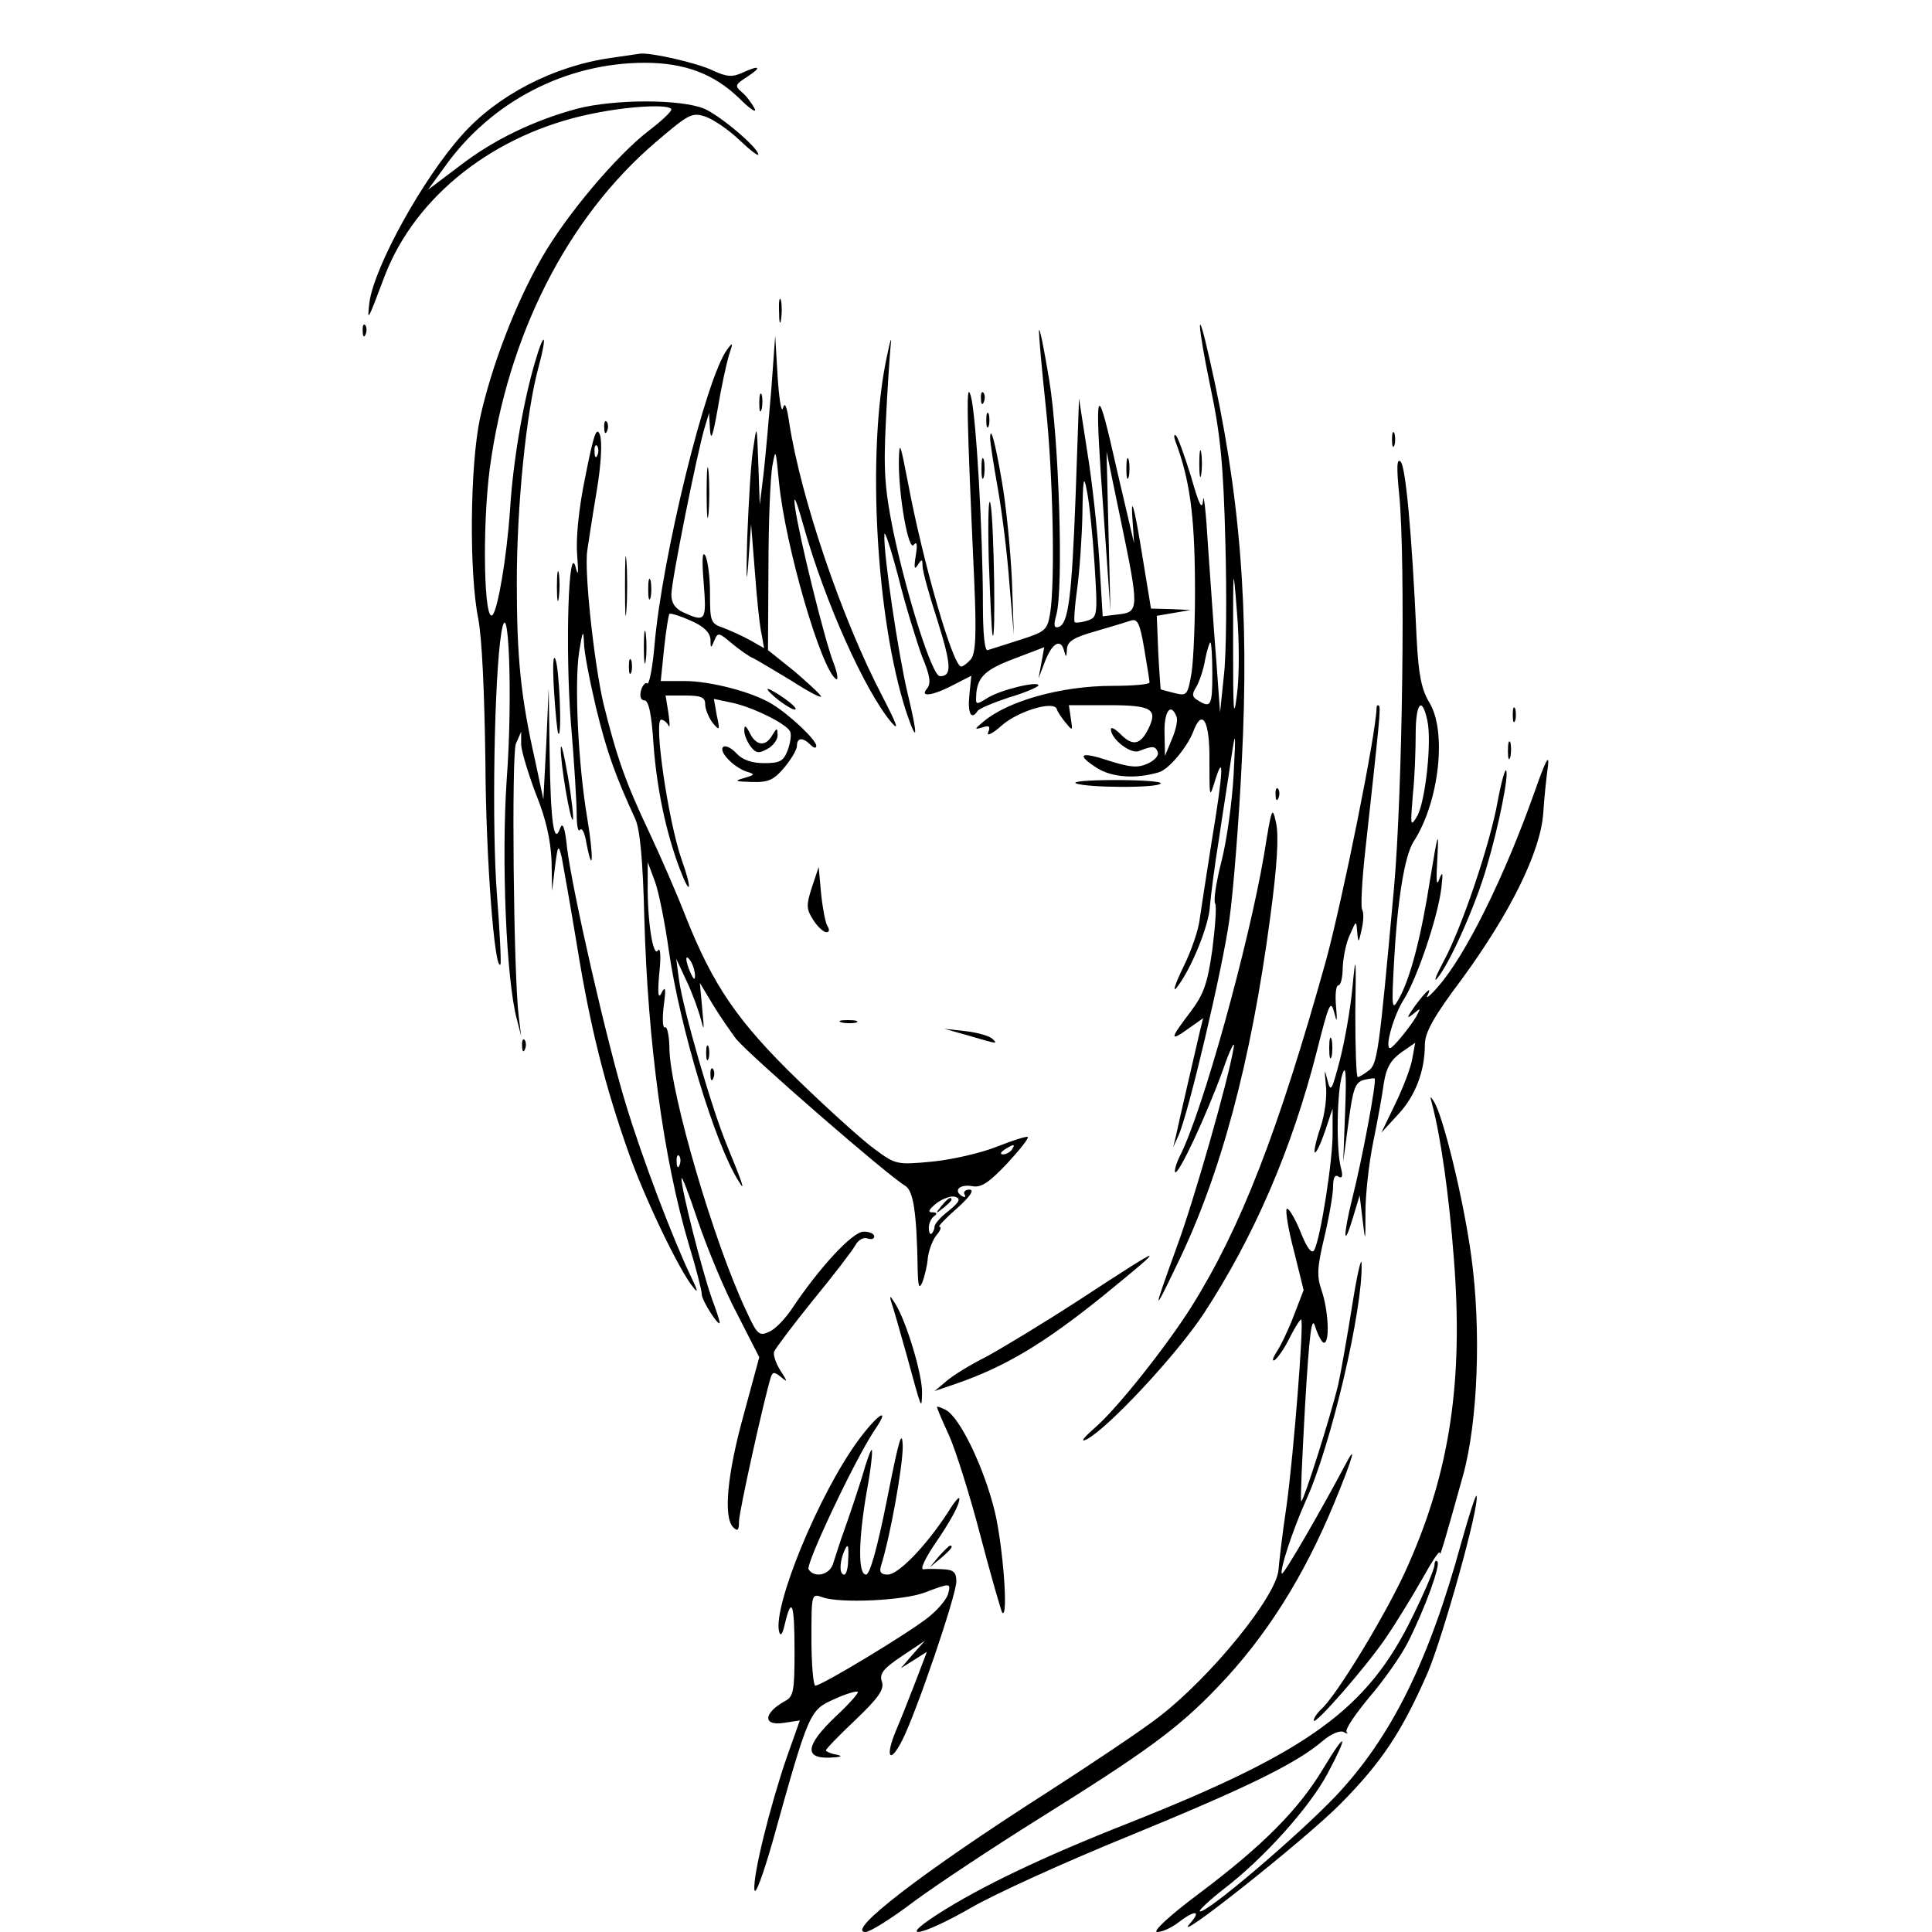
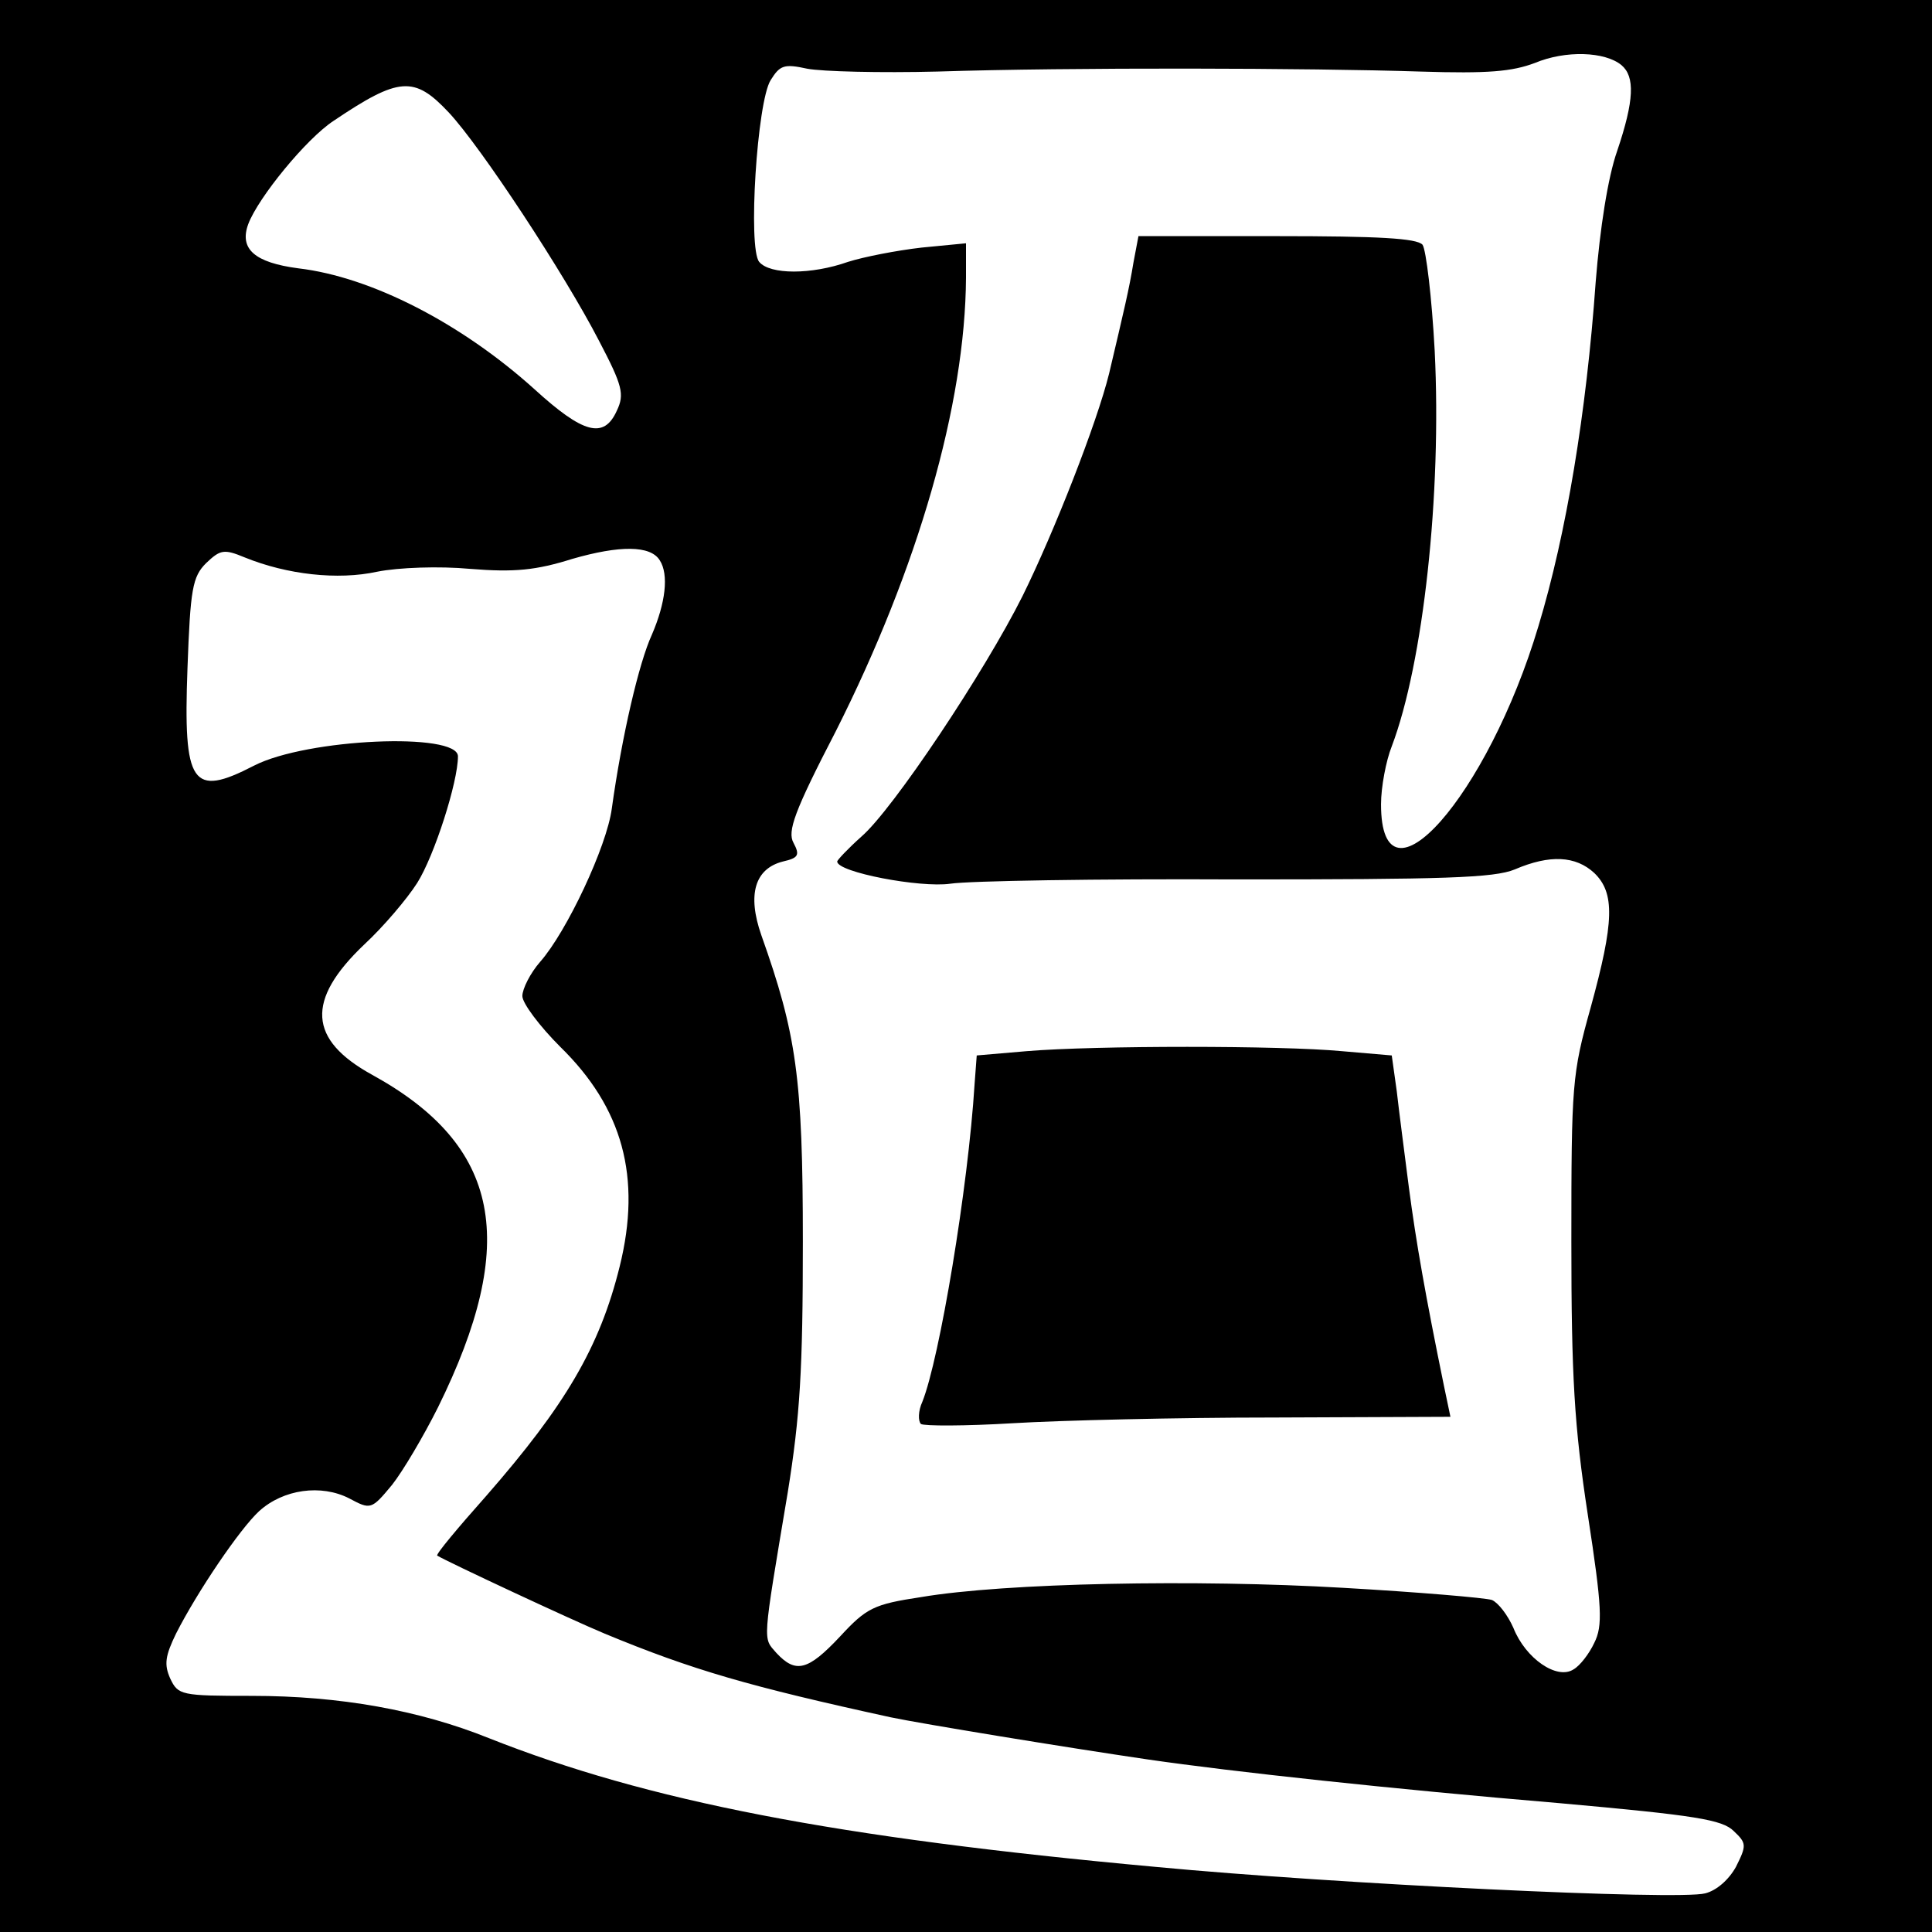
- <svg xmlns="http://www.w3.org/2000/svg" version="1.0" width="400pt" height="400pt" viewBox="0 0 400 400" preserveAspectRatio="xMidYMid meet">
-   <g transform="translate(0,400) scale(0.1,-0.1)" fill="#000000" stroke="none">
-     <path d="M1264 3880 c-118 -17 -234 -77 -307 -159 -81 -90 -181 -271 -192 -346 -5 -43 -5 -43 32 55 64 165 227 293 426 334 80 17 167 21 167 9 -1 -5 -21 -24 -46 -43 -68 -52 -173 -177 -223 -265 -54 -94 -103 -222 -127 -330 -21 -98 -23 -320 -4 -415 8 -41 13 -153 15 -300 1 -199 19 -430 31 -417 2 2 -1 66 -7 143 -11 138 -6 452 9 544 15 91 24 -133 11 -305 -11 -165 -1 -413 21 -495 l9 -35 -5 40 c-11 91 -15 541 -6 565 l11 25 0 -27 c1 -15 15 -61 31 -103 21 -52 30 -95 32 -138 l1 -62 6 50 c6 46 7 48 14 20 3 -16 18 -100 32 -185 27 -167 58 -290 107 -428 32 -91 104 -242 133 -277 11 -14 10 -8 -4 21 -38 79 -101 245 -135 357 -39 127 -111 442 -122 532 -4 40 -9 54 -14 41 -13 -38 -20 11 -22 152 l-2 137 -5 -115 -6 -115 -17 80 c-30 133 -38 213 -38 370 0 156 19 350 45 445 19 70 12 78 -8 8 -24 -82 -45 -204 -51 -303 -7 -100 -25 -205 -36 -218 -18 -20 -22 180 -6 303 37 275 160 519 344 676 69 59 75 62 104 52 16 -6 47 -27 69 -48 21 -20 39 -34 39 -30 0 14 -78 80 -112 95 -49 20 -185 20 -263 0 -89 -24 -173 -64 -244 -119 l-65 -49 35 48 c96 135 251 215 414 215 83 0 143 -23 195 -73 23 -23 38 -33 32 -21 -6 11 -18 27 -27 34 -14 12 -13 15 12 31 32 21 26 25 -11 8 -20 -9 -32 -8 -60 5 -33 16 -127 37 -150 35 -6 -1 -34 -5 -62 -9z" />
-     <path d="M1613 3355 c0 -22 2 -30 4 -17 2 12 2 30 0 40 -3 9 -5 -1 -4 -23z" />
-     <path d="M751 3314 c0 -11 3 -14 6 -6 3 7 2 16 -1 19 -3 4 -6 -2 -5 -13z" />
-     <path d="M2151 3315 c0 -11 6 -81 14 -155 15 -138 20 -366 9 -431 -6 -34 -10 -37 -63 -54 -31 -10 -60 -19 -66 -21 -6 -3 -10 32 -10 93 0 149 -14 394 -25 433 -10 35 -9 -30 7 -382 5 -112 3 -151 -7 -163 -7 -8 -16 -15 -20 -15 -17 0 -79 215 -110 380 -16 83 -18 89 -19 47 -1 -72 20 -191 31 -175 6 8 8 1 4 -22 -4 -25 -3 -31 4 -20 8 13 10 13 10 -2 0 -10 14 -61 31 -113 29 -93 30 -115 5 -115 -16 0 -68 164 -97 302 -17 85 -20 124 -15 223 3 66 8 138 10 160 3 22 -1 11 -8 -24 -42 -196 -22 -543 40 -734 24 -71 25 -53 3 38 -19 80 -50 287 -48 328 0 12 13 -27 29 -88 15 -60 38 -134 49 -164 17 -41 19 -56 10 -67 -16 -19 14 -14 59 10 l33 17 -4 -40 c-4 -38 4 -53 17 -33 3 5 32 17 65 28 34 10 61 22 61 25 0 10 -82 -10 -107 -27 -21 -13 -23 -13 -22 3 1 40 17 56 78 79 l63 24 -6 -33 -6 -32 13 34 c15 40 33 50 40 24 4 -15 5 -15 6 3 1 16 13 24 59 37 31 9 64 19 73 22 14 5 19 -5 28 -58 6 -35 11 -67 11 -70 0 -4 -35 -7 -77 -7 -105 0 -217 -31 -268 -75 -18 -15 -18 -16 -1 -11 14 5 17 2 12 -10 -4 -9 8 -4 28 14 34 30 108 52 114 34 1 -5 10 -18 18 -28 15 -18 15 -18 11 9 l-4 27 82 0 c90 0 103 -8 82 -50 -16 -32 -32 -35 -56 -11 -12 12 -21 17 -21 11 0 -20 41 -52 58 -45 28 11 34 11 39 -2 3 -7 -7 -18 -21 -24 -20 -9 -35 -8 -77 5 -62 21 -73 15 -28 -14 32 -20 81 -23 128 -9 21 6 58 51 71 83 19 52 35 24 34 -60 0 -77 0 -78 12 -39 19 61 16 13 -7 -125 -11 -69 -22 -142 -25 -162 -2 -21 -17 -66 -34 -100 -17 -35 -23 -54 -14 -43 29 36 67 128 69 169 2 23 10 86 19 141 8 55 20 129 25 165 9 60 10 58 5 -35 -3 -55 -14 -135 -25 -178 -11 -43 -17 -82 -13 -88 3 -6 0 -48 -6 -95 -10 -71 -18 -93 -46 -130 -42 -55 -43 -62 -4 -34 l31 22 -6 -24 c-3 -12 -14 -61 -25 -108 -11 -47 -22 -96 -25 -110 l-6 -25 11 24 c21 47 91 345 105 445 8 55 20 204 26 329 16 313 -3 555 -67 835 -27 120 -26 76 2 -59 21 -99 27 -163 31 -322 3 -108 2 -232 -3 -275 l-8 -77 -8 110 c-5 61 -12 166 -17 235 -4 69 -9 112 -10 95 -2 -23 -8 -12 -25 48 -13 42 -27 81 -31 85 -5 4 -5 -2 -1 -13 29 -77 39 -151 40 -285 1 -80 -3 -167 -7 -193 -8 -47 -10 -48 -35 -42 -15 4 -28 7 -29 8 0 1 -3 36 -5 77 l-3 75 35 6 35 6 -41 2 -41 1 -21 128 c-13 79 -20 104 -18 67 l4 -60 -14 60 c-8 33 -24 103 -36 155 -29 122 -31 92 -13 -155 l14 -200 -4 165 -4 165 29 -140 c39 -187 38 -192 -4 -197 l-33 -4 -7 116 c-4 63 -15 165 -25 225 l-17 110 -7 -200 c-8 -212 -15 -266 -35 -273 -10 -3 -11 3 -5 25 15 53 6 361 -15 488 -11 66 -20 111 -21 100z m115 -481 c7 -110 6 -112 -15 -119 -13 -4 -24 -5 -26 -3 -2 2 0 33 5 68 5 36 10 106 11 155 1 75 3 83 9 50 5 -22 12 -90 16 -151z m295 -272 c-7 -55 -8 -37 -8 103 0 168 0 169 8 67 5 -57 5 -133 0 -170z m-51 43 c0 -66 -3 -72 -30 -55 -12 7 -13 13 -3 28 6 11 15 36 18 56 4 20 9 36 11 36 2 0 4 -29 4 -65z m-74 -89 c3 -7 -2 -29 -10 -47 l-14 -34 -1 48 c-1 44 13 64 25 33z" />
-     <path d="M1597 3195 c-5 -60 -12 -139 -16 -175 l-8 -65 -3 85 c-3 81 -3 83 -10 35 -5 -27 -10 -113 -13 -190 -2 -78 -2 -102 2 -55 l6 85 8 -100 c4 -55 10 -113 14 -129 l5 -28 -28 16 c-16 9 -41 20 -56 26 -27 9 -28 13 -28 72 0 35 -5 70 -10 78 -6 10 -7 -10 -3 -58 6 -77 4 -81 -42 -60 -17 8 -25 19 -25 37 0 28 54 297 69 346 l9 30 2 -35 c2 -25 6 -12 16 44 7 43 18 93 23 110 9 27 9 29 -3 13 -44 -57 -136 -433 -151 -614 -4 -46 -11 -81 -15 -78 -4 3 -10 -4 -13 -15 -3 -12 0 -20 7 -20 9 0 15 -28 19 -91 7 -92 25 -179 54 -257 23 -61 27 -45 4 19 -28 81 -58 289 -42 289 5 0 12 -6 15 -12 3 -7 3 4 0 25 l-6 37 41 0 c33 0 41 -4 41 -18 0 -10 7 -27 15 -38 15 -18 16 -17 9 15 l-6 34 33 -7 c44 -8 119 -45 125 -61 3 -6 0 -24 -5 -38 -9 -23 -16 -27 -49 -27 -26 0 -45 7 -57 20 -10 11 -22 17 -27 14 -12 -8 19 -41 46 -51 20 -6 20 -7 -4 -14 -21 -6 -18 -7 17 -8 34 -1 45 4 67 30 14 17 26 37 26 45 0 17 12 18 28 2 7 -7 12 -8 12 -2 0 12 -55 64 -91 86 -40 25 -128 48 -182 48 l-49 0 7 68 c4 37 9 69 11 71 2 2 22 -4 44 -14 28 -12 40 -25 41 -39 0 -19 1 -19 8 -2 7 17 9 17 36 -6 17 -14 37 -28 45 -31 8 -4 43 -25 78 -46 34 -22 62 -37 62 -33 -1 4 -26 27 -55 52 l-55 44 1 171 c0 93 4 188 8 210 7 38 7 36 14 -35 13 -131 87 -386 118 -406 5 -3 3 12 -5 33 -19 48 -72 264 -80 323 -4 30 2 17 18 -40 44 -156 126 -339 181 -405 18 -21 12 -5 -19 55 -83 159 -168 409 -192 565 -5 34 -9 44 -13 30 -3 -11 -8 18 -11 65 l-5 85 -8 -110z" />
-     <path d="M1572 3165 c0 -16 2 -22 5 -12 2 9 2 23 0 30 -3 6 -5 -1 -5 -18z" />
-     <path d="M2031 3174 c0 -11 3 -14 6 -6 3 7 2 16 -1 19 -3 4 -6 -2 -5 -13z" />
-     <path d="M2042 3130 c0 -14 2 -19 5 -12 2 6 2 18 0 25 -3 6 -5 1 -5 -13z" />
-     <path d="M1251 3114 c0 -11 3 -14 6 -6 3 7 2 16 -1 19 -3 4 -6 -2 -5 -13z" />
-     <path d="M1212 3014 c-14 -67 -20 -130 -17 -164 3 -37 2 -45 -3 -25 -15 58 -22 -169 -10 -322 7 -81 12 -167 12 -190 0 -23 3 -37 7 -31 4 5 10 -7 13 -27 14 -72 15 -28 2 50 -19 112 -27 280 -17 345 7 44 9 48 10 20 0 -19 12 -80 25 -135 22 -91 40 -141 81 -230 10 -21 16 -85 19 -205 7 -258 40 -501 92 -676 15 -49 27 -96 27 -104 0 -13 37 -70 37 -58 0 3 -7 25 -16 49 -20 56 -64 229 -63 249 0 8 15 -31 34 -88 19 -56 55 -143 81 -192 l46 -90 -32 -118 c-34 -122 -43 -213 -22 -234 9 -9 12 -7 12 12 0 20 52 254 66 299 4 11 7 11 21 0 14 -12 14 -10 -1 13 -10 16 -16 34 -13 40 3 7 39 55 81 107 42 51 81 102 87 113 6 11 17 17 25 14 8 -3 14 -1 14 4 0 6 -10 10 -22 10 -23 0 -92 -75 -148 -159 -14 -21 -35 -43 -47 -48 -21 -10 -25 -7 -48 43 -67 142 -156 446 -159 541 0 28 -5 49 -9 46 -5 -3 -6 17 -3 43 5 37 4 44 -4 29 -7 -15 -9 -4 -5 40 4 37 2 55 -3 47 -10 -15 -22 63 -21 138 l0 45 15 -40 c8 -22 21 -87 29 -145 23 -158 95 -398 144 -475 15 -25 10 -9 -24 74 -32 77 -90 279 -99 341 l-6 45 21 -45 c12 -25 25 -61 30 -80 7 -27 7 -23 3 20 l-5 55 27 -45 c15 -25 37 -56 48 -71 31 -37 313 -282 350 -304 17 -10 24 -54 26 -175 1 -35 3 -40 10 -24 4 11 10 34 11 50 2 16 10 37 18 47 8 9 11 17 6 17 -4 0 12 17 36 38 28 25 37 39 26 39 -9 0 -13 -5 -10 -10 3 -6 1 -7 -6 -3 -18 12 -3 25 23 20 18 -3 34 8 71 47 26 28 45 52 43 55 -3 2 -31 -7 -64 -20 -32 -13 -93 -27 -134 -31 -73 -7 -76 -6 -118 25 -24 17 -95 81 -159 143 -126 122 -177 197 -234 341 -17 44 -51 122 -74 171 -50 105 -69 160 -96 270 -19 83 -40 274 -33 316 2 13 10 67 19 120 10 59 12 105 7 119 -7 18 -13 0 -30 -86z m25 44 c-3 -8 -6 -5 -6 6 -1 11 2 17 5 13 3 -3 4 -12 1 -19z m202 -1078 c0 -10 -3 -8 -9 5 -12 27 -12 43 0 25 5 -8 9 -22 9 -30z m656 -360 c-3 -5 -12 -10 -18 -10 -7 0 -6 4 3 10 19 12 23 12 15 0z m-688 -32 c-3 -8 -6 -5 -6 6 -1 11 2 17 5 13 3 -3 4 -12 1 -19z m557 -95 c-16 -12 -29 -27 -29 -32 0 -5 -3 -12 -6 -15 -3 -3 -6 2 -6 12 0 9 5 20 11 24 7 5 6 8 -4 8 -10 0 -7 6 9 19 14 10 31 16 39 13 12 -4 8 -11 -14 -29z" />
-     <path d="M1949 1503 c-13 -16 -12 -17 4 -4 9 7 17 15 17 17 0 8 -8 3 -21 -13z" />
-     <path d="M2882 3090 c0 -14 2 -19 5 -12 2 6 2 18 0 25 -3 6 -5 1 -5 -13z" />
-     <path d="M2050 3092 c0 -7 7 -54 16 -104 9 -51 20 -140 24 -198 l9 -105 -4 115 c-3 63 -12 155 -21 205 -14 82 -24 117 -24 87z" />
-     <path d="M2483 3040 c0 -25 2 -35 4 -22 2 12 2 32 0 45 -2 12 -4 2 -4 -23z" />
-     <path d="M1463 2980 c0 -47 2 -66 4 -42 2 23 2 61 0 85 -2 23 -4 4 -4 -43z" />
-     <path d="M2032 3030 c0 -19 2 -27 5 -17 2 9 2 25 0 35 -3 9 -5 1 -5 -18z" />
-     <path d="M2332 3030 c0 -19 2 -27 5 -17 2 9 2 25 0 35 -3 9 -5 1 -5 -18z" />
-     <path d="M2897 2975 c13 -133 7 -614 -11 -815 -31 -340 -34 -364 -53 -377 -9 -7 -19 -13 -22 -13 -3 0 -5 60 -5 132 2 121 1 126 -6 53 -4 -44 -16 -111 -26 -150 -17 -65 -19 -68 -26 -40 -6 24 -6 21 -3 -11 3 -23 -2 -61 -11 -88 -9 -26 -14 -49 -12 -52 3 -2 12 17 21 43 l16 48 0 -50 c1 -53 -25 -220 -38 -243 -5 -9 -15 3 -29 39 -12 29 -25 50 -28 46 -3 -3 3 -42 15 -87 l20 -81 -20 -52 c-11 -29 -27 -63 -36 -76 -8 -13 -10 -20 -4 -17 6 4 21 25 32 48 11 22 22 38 23 36 6 -7 -16 -281 -30 -383 -9 -60 -16 -121 -17 -135 -4 -55 -141 -223 -248 -305 -32 -25 -136 -95 -231 -156 -258 -165 -419 -289 -376 -289 9 0 54 28 100 63 46 34 162 111 258 171 221 138 289 187 371 273 100 104 179 229 243 385 37 90 47 125 20 73 -45 -85 -126 -226 -130 -223 -5 6 21 87 50 152 52 114 118 397 115 489 0 18 -9 -20 -19 -83 -10 -63 -23 -137 -29 -165 -15 -64 -73 -247 -77 -243 -2 2 2 91 8 198 9 153 14 188 21 163 6 -18 14 -33 18 -33 13 0 9 69 -5 109 -10 29 -9 47 6 110 10 42 18 89 18 104 0 19 4 26 11 21 8 -5 10 1 5 19 -10 40 -8 159 3 192 7 23 9 4 6 -75 l-4 -105 11 82 c9 69 14 82 31 87 12 3 22 4 23 3 5 -4 -27 -173 -46 -247 -20 -81 -19 -109 2 -38 l13 43 6 -50 c6 -49 6 -48 6 15 0 36 7 101 16 145 9 44 19 99 22 122 5 32 14 48 36 64 l29 20 -6 -33 c-3 -18 -19 -60 -35 -93 l-29 -60 34 37 c36 38 56 90 56 145 0 25 18 58 76 135 101 138 163 264 169 343 2 33 7 78 10 100 3 26 -6 8 -28 -55 -62 -175 -143 -339 -200 -403 -15 -18 -26 -26 -22 -19 11 22 -1 12 -25 -20 -17 -24 -19 -29 -5 -18 17 14 17 14 7 -5 -14 -23 -48 -65 -54 -65 -12 0 8 69 28 100 27 42 70 168 78 230 4 33 3 38 -4 20 -6 -17 -7 -4 -4 45 3 59 1 52 -15 -45 -19 -122 -42 -209 -66 -250 -13 -23 -14 -16 -9 75 7 131 22 224 41 253 53 82 69 229 32 288 -16 27 -22 56 -26 132 -10 223 -23 356 -33 366 -8 8 -9 -10 -3 -69z m58 -466 c10 -44 -4 -169 -21 -199 -14 -23 -14 -20 -9 43 4 37 6 94 6 127 0 64 13 80 24 29z" />
-     <path d="M2047 2845 c3 -82 6 -154 8 -160 7 -21 3 232 -4 270 -4 23 -6 -23 -4 -110z" />
-     <path d="M1294 2785 c0 -55 1 -76 3 -47 2 29 2 74 0 100 -2 26 -3 2 -3 -53z" />
-     <path d="M1153 2785 c0 -27 2 -38 4 -22 2 15 2 37 0 50 -2 12 -4 0 -4 -28z" />
-     <path d="M1342 2780 c0 -19 2 -27 5 -17 2 9 2 25 0 35 -3 9 -5 1 -5 -18z" />
-     <path d="M1333 2660 c0 -30 2 -43 4 -27 2 15 2 39 0 55 -2 15 -4 2 -4 -28z" />
-     <path d="M1147 2570 c3 -47 7 -87 9 -89 8 -9 2 135 -6 154 -5 12 -6 -14 -3 -65z" />
-     <path d="M1302 2620 c0 -14 2 -19 5 -12 2 6 2 18 0 25 -3 6 -5 1 -5 -13z" />
-     <path d="M1605 2556 c17 -14 35 -25 40 -25 11 0 -20 25 -50 41 -11 5 -6 -2 10 -16z" />
-     <path d="M2850 2534 c-1 -53 -70 -395 -105 -524 -99 -354 -176 -552 -278 -715 -51 -81 -153 -210 -199 -250 -25 -22 -33 -32 -18 -25 45 24 185 174 242 260 104 159 183 341 235 546 24 95 28 105 35 79 6 -24 7 -22 4 13 -2 23 0 42 5 42 5 0 9 17 9 38 1 20 7 51 15 67 13 30 13 30 15 5 2 -23 3 -23 9 5 4 17 5 36 1 42 -3 7 0 63 7 125 29 264 32 292 28 297 -3 2 -5 0 -5 -5z" />
-     <path d="M3132 2520 c0 -14 2 -19 5 -12 2 6 2 18 0 25 -3 6 -5 1 -5 -13z" />
-     <path d="M1541 2489 c-1 -8 5 -23 12 -33 11 -15 17 -17 35 -7 12 6 22 19 22 29 -1 16 -1 16 -11 0 -14 -25 -34 -22 -47 5 -7 14 -11 17 -11 6z" />
-     <path d="M1161 2451 c-1 -30 20 -154 25 -148 2 2 -2 42 -10 88 -8 46 -14 73 -15 60z" />
-     <path d="M3122 2445 c0 -16 2 -22 5 -12 2 9 2 23 0 30 -3 6 -5 -1 -5 -18z" />
-     <path d="M3101 2342 c-16 -90 -75 -264 -112 -332 -16 -30 -22 -46 -13 -35 26 31 80 153 102 230 25 84 47 194 40 200 -2 3 -10 -25 -17 -63z" />
-     <path d="M2228 2378 c23 -9 170 -10 175 0 3 4 -39 7 -94 7 -54 0 -91 -3 -81 -7z" />
-     <path d="M2641 2354 c0 -11 3 -14 6 -6 3 7 2 16 -1 19 -3 4 -6 -2 -5 -13z" />
-     <path d="M2617 2230 c-32 -187 -127 -531 -174 -623 -8 -16 -12 -31 -10 -34 7 -6 65 118 99 212 15 44 26 64 22 45 -11 -67 -82 -315 -117 -410 -51 -141 -51 -144 -1 -40 91 186 154 420 194 722 14 104 18 167 12 194 -8 37 -9 33 -25 -66z" />
-     <path d="M1681 2163 c-12 -37 -12 -45 3 -68 9 -14 21 -25 27 -25 6 0 7 5 2 13 -4 6 -10 37 -13 67 l-5 55 -14 -42z" />
-     <path d="M1743 1883 c9 -2 23 -2 30 0 6 3 -1 5 -18 5 -16 0 -22 -2 -12 -5z" />
-     <path d="M2005 1856 c61 -18 61 -18 50 -7 -6 6 -30 13 -55 16 l-45 5 50 -14z" />
-     <path d="M2752 1830 c0 -19 2 -27 5 -17 2 9 2 25 0 35 -3 9 -5 1 -5 -18z" />
-     <path d="M1081 1834 c0 -11 3 -14 6 -6 3 7 2 16 -1 19 -3 4 -6 -2 -5 -13z" />
-     <path d="M1462 1820 c0 -14 2 -19 5 -12 2 6 2 18 0 25 -3 6 -5 1 -5 -13z" />
-     <path d="M1471 1774 c0 -11 3 -14 6 -6 3 7 2 16 -1 19 -3 4 -6 -2 -5 -13z" />
-     <path d="M2965 1714 c18 -68 35 -188 45 -319 20 -253 -8 -440 -94 -634 -40 -93 -151 -276 -182 -301 -7 -7 -14 -17 -14 -22 0 -13 107 109 150 172 21 31 54 85 74 120 20 36 36 61 37 55 0 -10 7 13 48 160 31 112 38 303 17 455 -16 117 -58 289 -77 319 -8 13 -9 13 -4 -5z" />
-     <path d="M2235 1309 c-77 -50 -165 -103 -195 -119 -30 -15 -66 -37 -80 -49 l-25 -21 44 15 c101 35 181 82 306 183 136 111 132 110 -50 -9z" />
-     <path d="M1845 1305 c4 -11 18 -60 32 -110 32 -117 31 -115 32 -79 1 37 -32 147 -55 184 -11 18 -13 19 -9 5z" />
-     <path d="M1940 1087 c0 -3 11 -29 25 -59 13 -29 43 -123 65 -208 22 -84 43 -156 45 -159 13 -13 2 134 -15 208 -22 91 -72 196 -102 212 -10 5 -18 8 -18 6z" />
-     <path d="M1777 1018 c-81 -110 -177 -343 -164 -396 3 -11 7 -6 12 16 14 59 20 42 20 -55 0 -84 -2 -96 -20 -105 -45 -25 -46 -52 -2 -45 l33 5 -27 -76 c-35 -102 -71 -247 -67 -275 2 -12 18 32 37 98 76 273 77 274 128 297 24 11 47 18 49 15 2 -2 -18 -25 -46 -51 -62 -59 -66 -87 -12 -85 23 1 28 3 15 6 -13 2 -23 7 -23 9 0 3 27 31 61 63 48 46 60 63 55 79 -6 16 2 27 41 53 l48 32 -25 -28 -25 -29 27 17 27 17 -24 -63 c-13 -34 -31 -79 -40 -100 -23 -55 -13 -71 13 -20 29 57 112 300 112 329 0 19 -6 24 -27 25 -16 1 -34 1 -41 0 -8 -1 4 24 26 56 22 32 44 69 47 83 5 16 -4 9 -23 -22 -45 -69 -102 -128 -124 -128 -14 0 -18 5 -14 18 19 60 45 205 45 247 -1 39 -8 15 -32 -107 -21 -105 -36 -158 -44 -158 -17 0 -16 72 2 175 8 43 12 81 10 83 -2 2 -11 -23 -20 -55 -10 -32 -26 -80 -36 -108 -10 -27 -20 -60 -24 -72 -7 -24 -39 -31 -51 -12 -6 11 95 225 136 287 36 52 8 36 -33 -20z m-21 -248 c0 -16 -4 -30 -8 -30 -10 0 -10 22 -2 44 9 23 12 20 10 -14z m207 -70 c-3 -11 -22 -34 -43 -50 -42 -33 -219 -140 -232 -140 -4 0 -8 43 -8 96 0 95 0 95 23 87 36 -13 168 -7 212 10 53 20 54 20 48 -3z" />
-     <path d="M3026 808 c-68 -249 -146 -405 -260 -526 -80 -84 -273 -248 -282 -239 -2 2 20 23 51 47 82 63 176 168 213 237 45 84 40 92 -8 12 -51 -85 -124 -159 -257 -259 -63 -47 -98 -80 -87 -80 10 0 30 9 44 20 34 26 48 25 24 -2 -45 -51 238 173 311 247 86 87 127 149 181 272 32 76 108 347 101 366 -1 5 -15 -38 -31 -95z" />
-     <path d="M1944 778 l-19 -23 23 19 c21 18 27 26 19 26 -2 0 -12 -10 -23 -22z" />
-     <path d="M2970 760 c0 -8 -20 -55 -45 -106 -93 -192 -214 -280 -587 -428 -178 -70 -308 -132 -398 -190 -85 -55 -31 -44 70 14 48 28 195 95 328 149 241 99 345 149 401 197 18 15 36 22 43 18 7 -4 10 -4 6 0 -4 5 18 37 47 72 30 35 66 86 80 114 35 69 68 160 61 167 -3 4 -6 0 -6 -7z" />
+ <svg xmlns="http://www.w3.org/2000/svg" version="1.0" width="270pt" height="270pt" viewBox="0 0 270 270" preserveAspectRatio="xMidYMid meet">
+   <g transform="translate(0,270) scale(0.1,-0.1)" fill="#000000" stroke="none">
+     <path d="M0 1350 l0 -1350 1350 0 1350 0 0 1350 0 1350 -1350 0 -1350 0 0 -1350z m2266 1259 c19 -16 18 -49 -6 -120 -13 -37 -24 -108 -30 -183 -13 -183 -41 -352 -80 -481 -71 -238 -220 -406 -220 -249 0 24 7 61 15 81 44 116 70 352 60 553 -4 74 -12 141 -17 148 -8 9 -61 12 -204 12 l-193 0 -7 -37 c-6 -37 -13 -66 -34 -155 -17 -69 -77 -222 -121 -311 -53 -106 -181 -298 -225 -336 -19 -17 -34 -33 -34 -35 0 -15 116 -37 158 -31 26 4 206 7 400 6 290 0 360 2 389 14 49 21 85 19 111 -5 29 -28 28 -68 -5 -188 -26 -93 -27 -107 -27 -327 0 -188 4 -258 23 -382 20 -130 21 -155 9 -179 -7 -15 -20 -32 -29 -37 -23 -15 -67 15 -84 58 -8 18 -21 35 -30 39 -9 3 -103 11 -208 17 -205 12 -472 7 -590 -13 -66 -10 -76 -15 -113 -55 -45 -48 -62 -52 -89 -23 -19 22 -20 10 16 225 17 106 21 170 21 350 0 229 -9 290 -58 428 -20 57 -9 93 30 103 22 5 24 9 15 26 -9 16 1 44 59 156 115 228 181 457 182 634 l0 48 -62 -6 c-35 -4 -81 -13 -103 -20 -51 -18 -109 -18 -124 0 -16 19 -3 224 16 254 13 21 19 23 51 16 21 -4 102 -6 182 -4 186 6 521 5 675 0 95 -3 128 0 160 12 43 18 98 16 121 -3z m-1639 -66 c45 -48 162 -226 210 -319 33 -63 36 -75 25 -98 -18 -40 -47 -32 -115 30 -102 92 -228 157 -330 169 -61 8 -83 27 -70 62 14 37 81 119 119 144 92 62 113 63 161 12z m295 -626 c13 -20 8 -60 -11 -104 -18 -39 -42 -142 -56 -243 -7 -53 -63 -172 -100 -214 -14 -16 -25 -38 -25 -48 0 -10 24 -42 53 -71 87 -85 114 -182 83 -307 -28 -113 -76 -194 -186 -320 -40 -45 -71 -82 -69 -84 15 -9 186 -89 234 -109 123 -51 203 -74 400 -117 43 -9 244 -42 360 -59 117 -17 338 -41 575 -61 190 -17 227 -23 243 -39 18 -17 18 -20 3 -50 -10 -18 -27 -33 -43 -37 -37 -10 -515 13 -768 37 -448 41 -710 92 -932 180 -97 39 -208 59 -331 59 -99 0 -103 1 -114 24 -9 20 -7 32 8 63 30 59 89 146 116 171 34 31 87 38 126 18 30 -16 31 -16 60 19 15 19 44 68 64 108 114 231 88 366 -92 465 -89 49 -93 104 -11 182 27 25 60 64 74 86 24 38 57 141 57 177 0 34 -211 25 -285 -13 -87 -45 -99 -27 -93 136 4 111 7 128 26 147 20 19 25 20 54 8 59 -24 130 -32 185 -20 30 6 87 8 130 4 62 -5 92 -2 143 14 66 19 109 19 122 -2z" />
+     <path d="M1435 1231 l-70 -6 -3 -40 c-9 -145 -49 -384 -73 -444 -6 -13 -6 -27 -2 -31 4 -3 62 -3 128 1 66 4 231 8 366 8 l246 1 -9 43 c-26 127 -39 201 -49 277 -6 47 -14 108 -17 135 l-7 50 -70 6 c-85 8 -344 8 -440 0z" />
  </g>
</svg>
